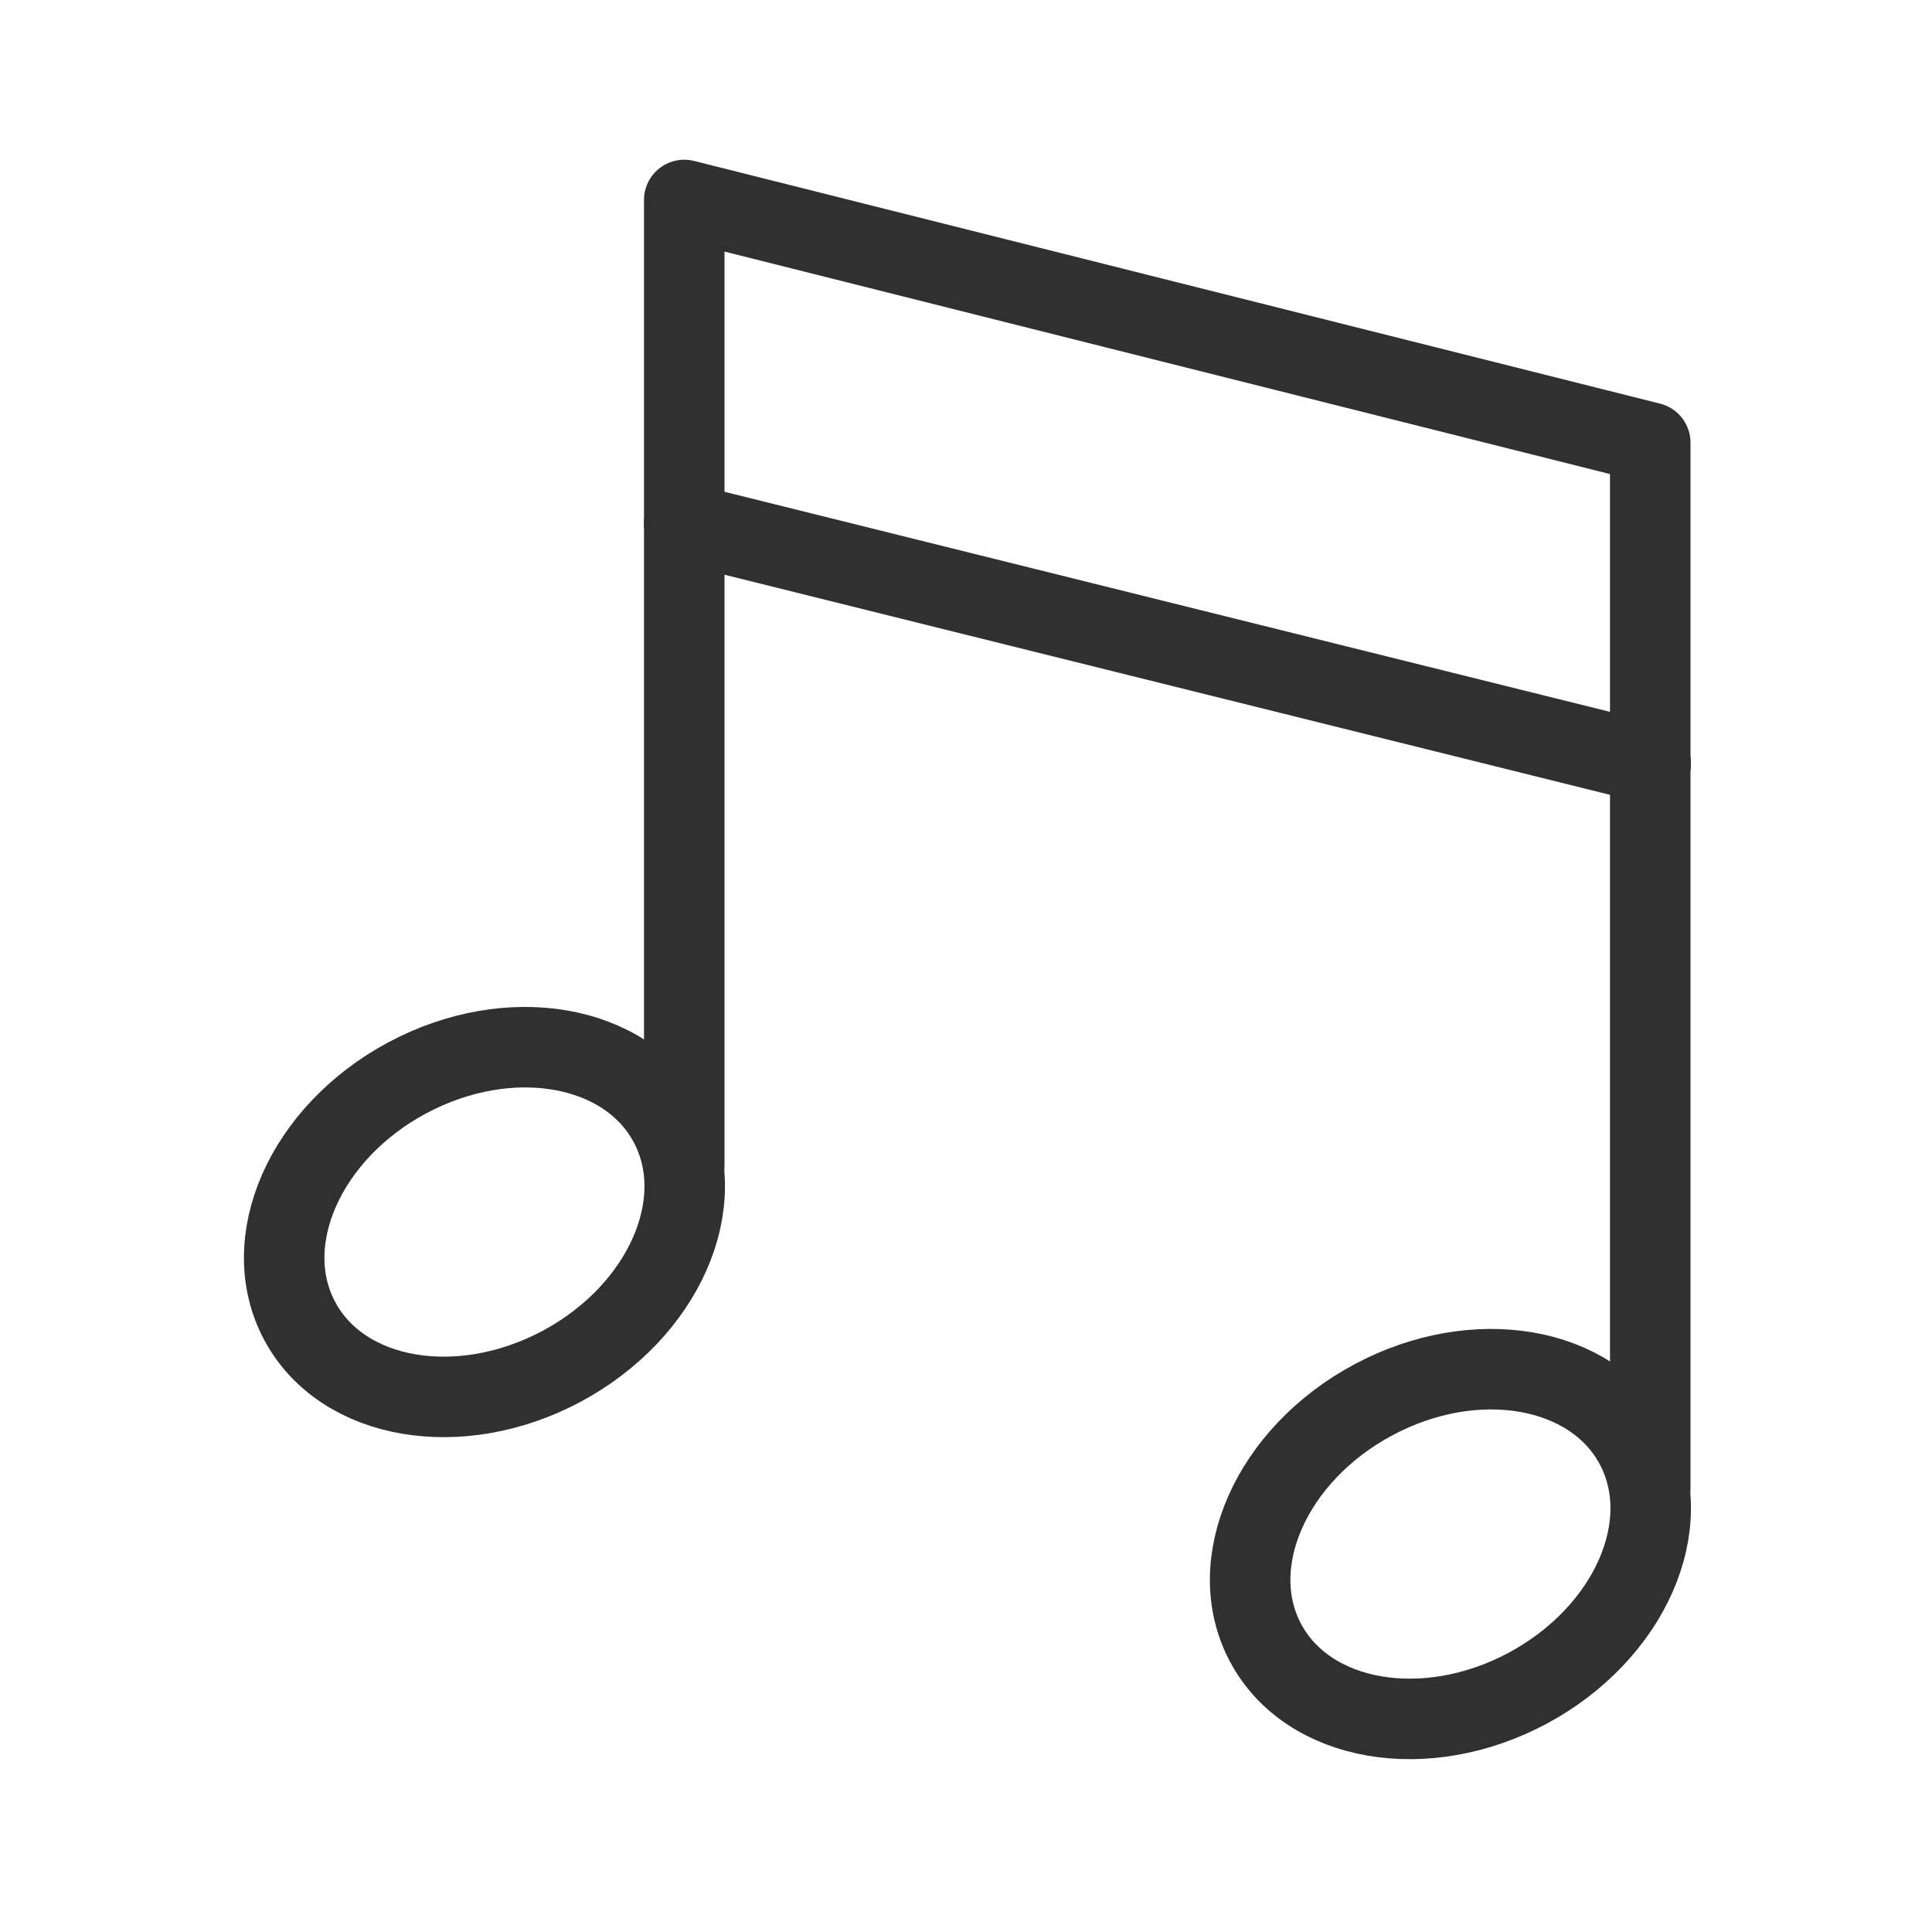
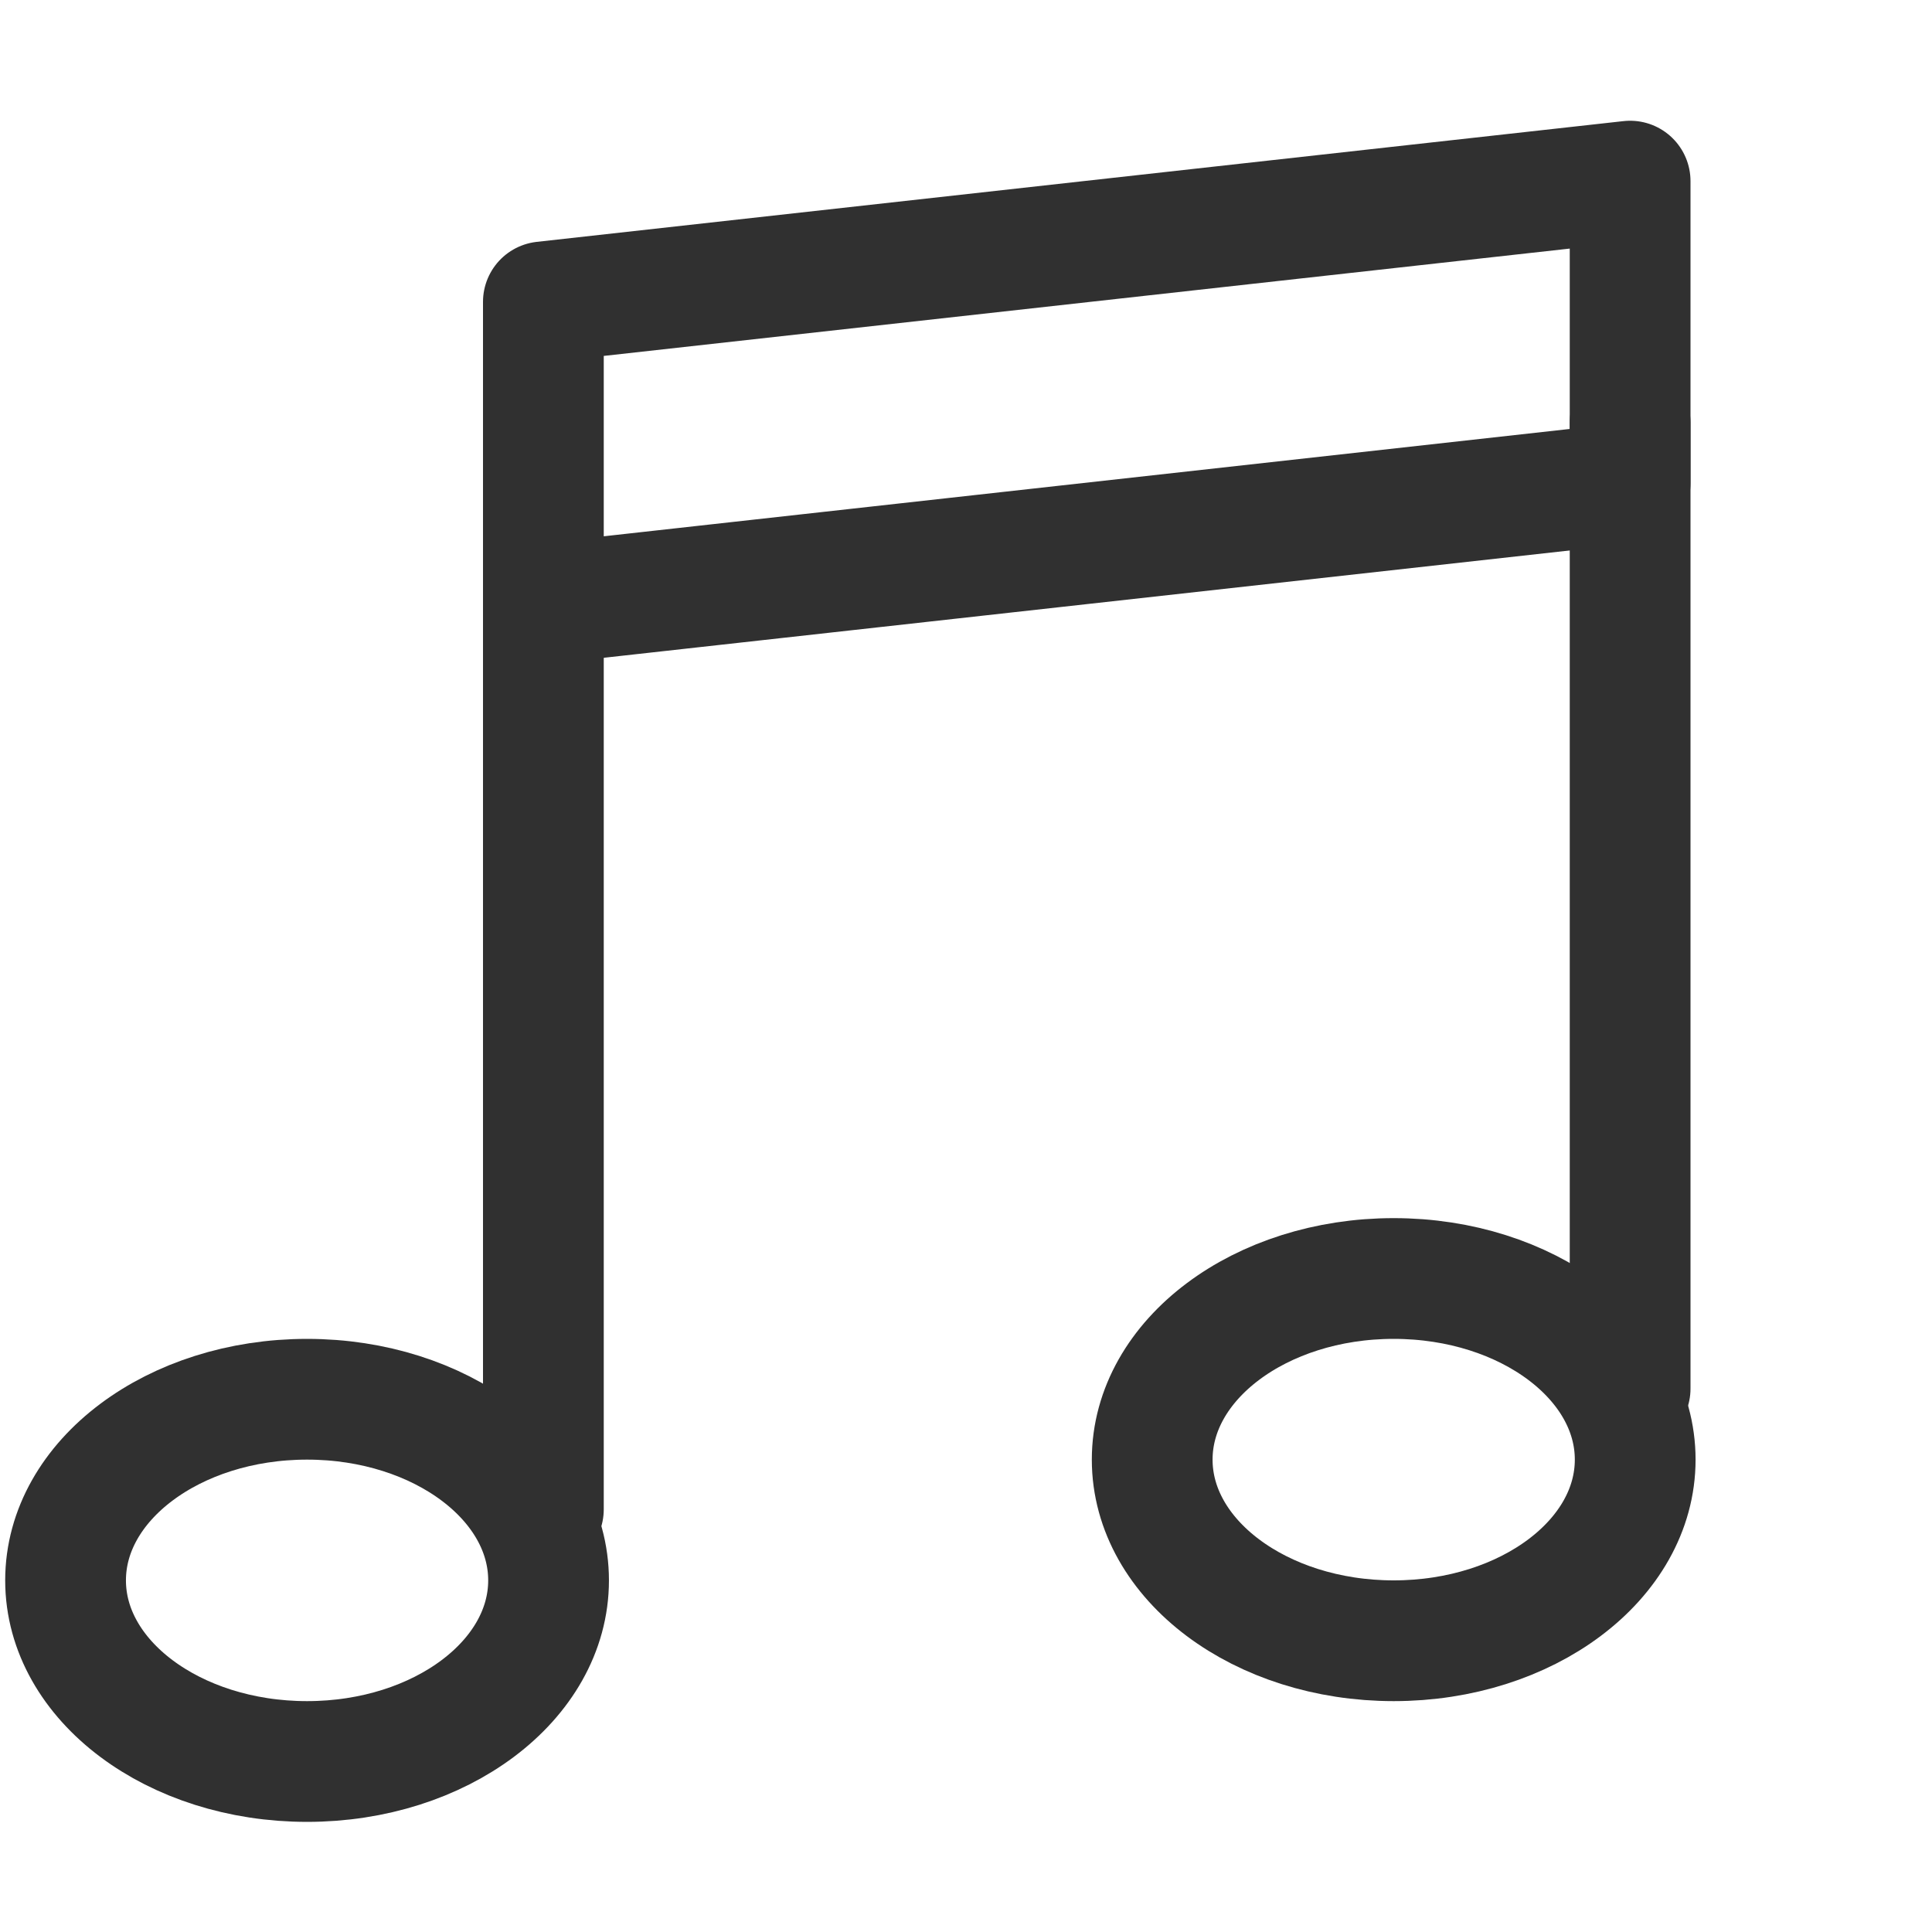
- <svg xmlns="http://www.w3.org/2000/svg" width="24px" height="24px" viewBox="0 0 24 24" version="1.1">
+ <svg xmlns="http://www.w3.org/2000/svg" width="16px" height="16px" viewBox="0 0 16 16" version="1.1">
  <defs />
  <g id="music" stroke="none" stroke-width="1" fill="none" fill-rule="evenodd" stroke-linecap="round" stroke-linejoin="round">
-     <g id="Group-2" transform="translate(3, 2)" stroke="#303030">
-       <polyline id="Stroke-49" points="5.5 12.484 5.5 0.484 17.5 3.499 17.5 16.484" />
-       <path d="M5.312,11.951 C5.843,12.94 5.245,14.292 3.978,14.972 C2.709,15.65 1.252,15.399 0.724,14.411 C0.193,13.422 0.791,12.069 2.058,11.39 C3.325,10.711 4.782,10.963 5.312,11.951 Z" id="Stroke-50" />
-       <path d="M17.312,15.951 C17.843,16.94 17.244,18.292 15.977,18.972 C14.71,19.65 13.252,19.399 12.723,18.411 C12.193,17.422 12.791,16.069 14.059,15.39 C15.325,14.711 16.782,14.963 17.312,15.951 Z" id="Stroke-51" />
-       <path d="M5.5,4.5 L17.506,7.484" id="Stroke-52" />
+     <g id="音乐" transform="translate(0, 1)" stroke="#303030">
+       <ellipse id="Oval-3" cx="11.542" cy="11.088" rx="2" ry="1.5" />
+       <ellipse id="Oval-3" cx="2.543" cy="12.088" rx="2" ry="1.5" />
+       <path d="M13.5,10.5 L13.5,2.5" id="Line" />
+       <path d="M4.5,11.5 L4.5,3.5" id="Line" />
+       <polygon id="Rectangle-30" transform="translate(9, 2.25) scale(-1, 1) translate(-9, -2.25) " points="4.5 0.5 13.5 1.5 13.5 4 4.5 3" />
    </g>
  </g>
</svg>
